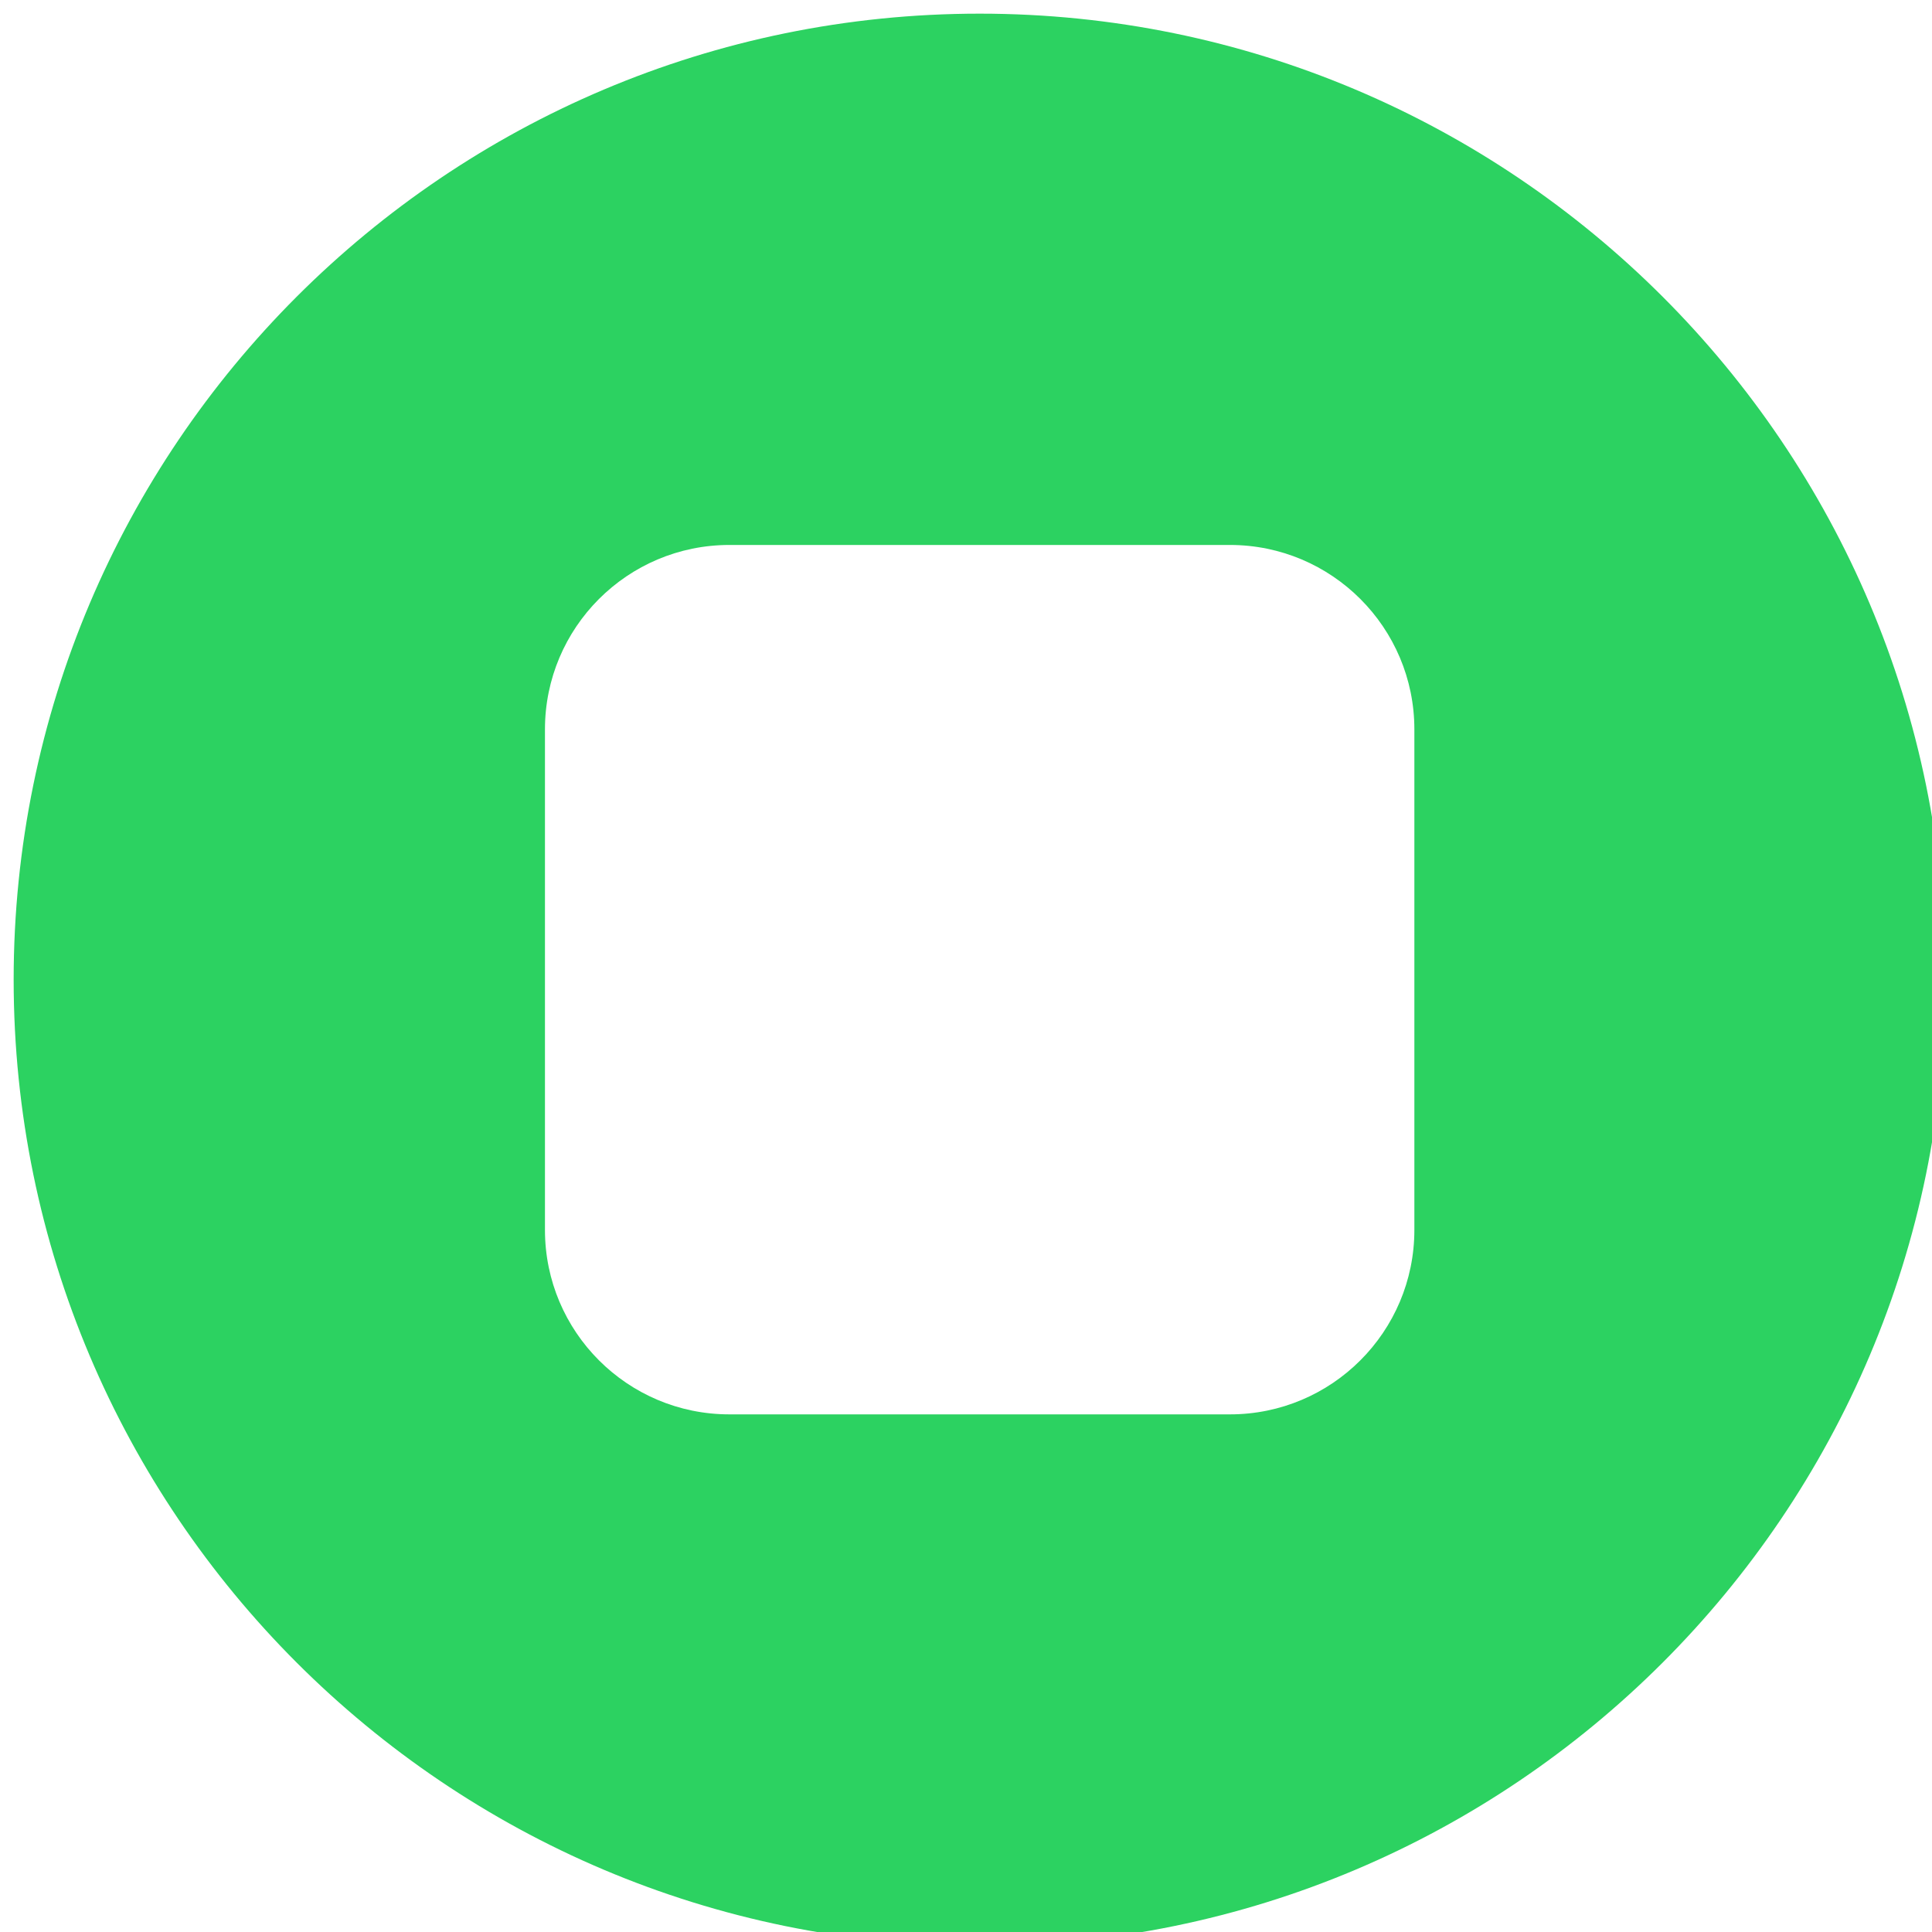
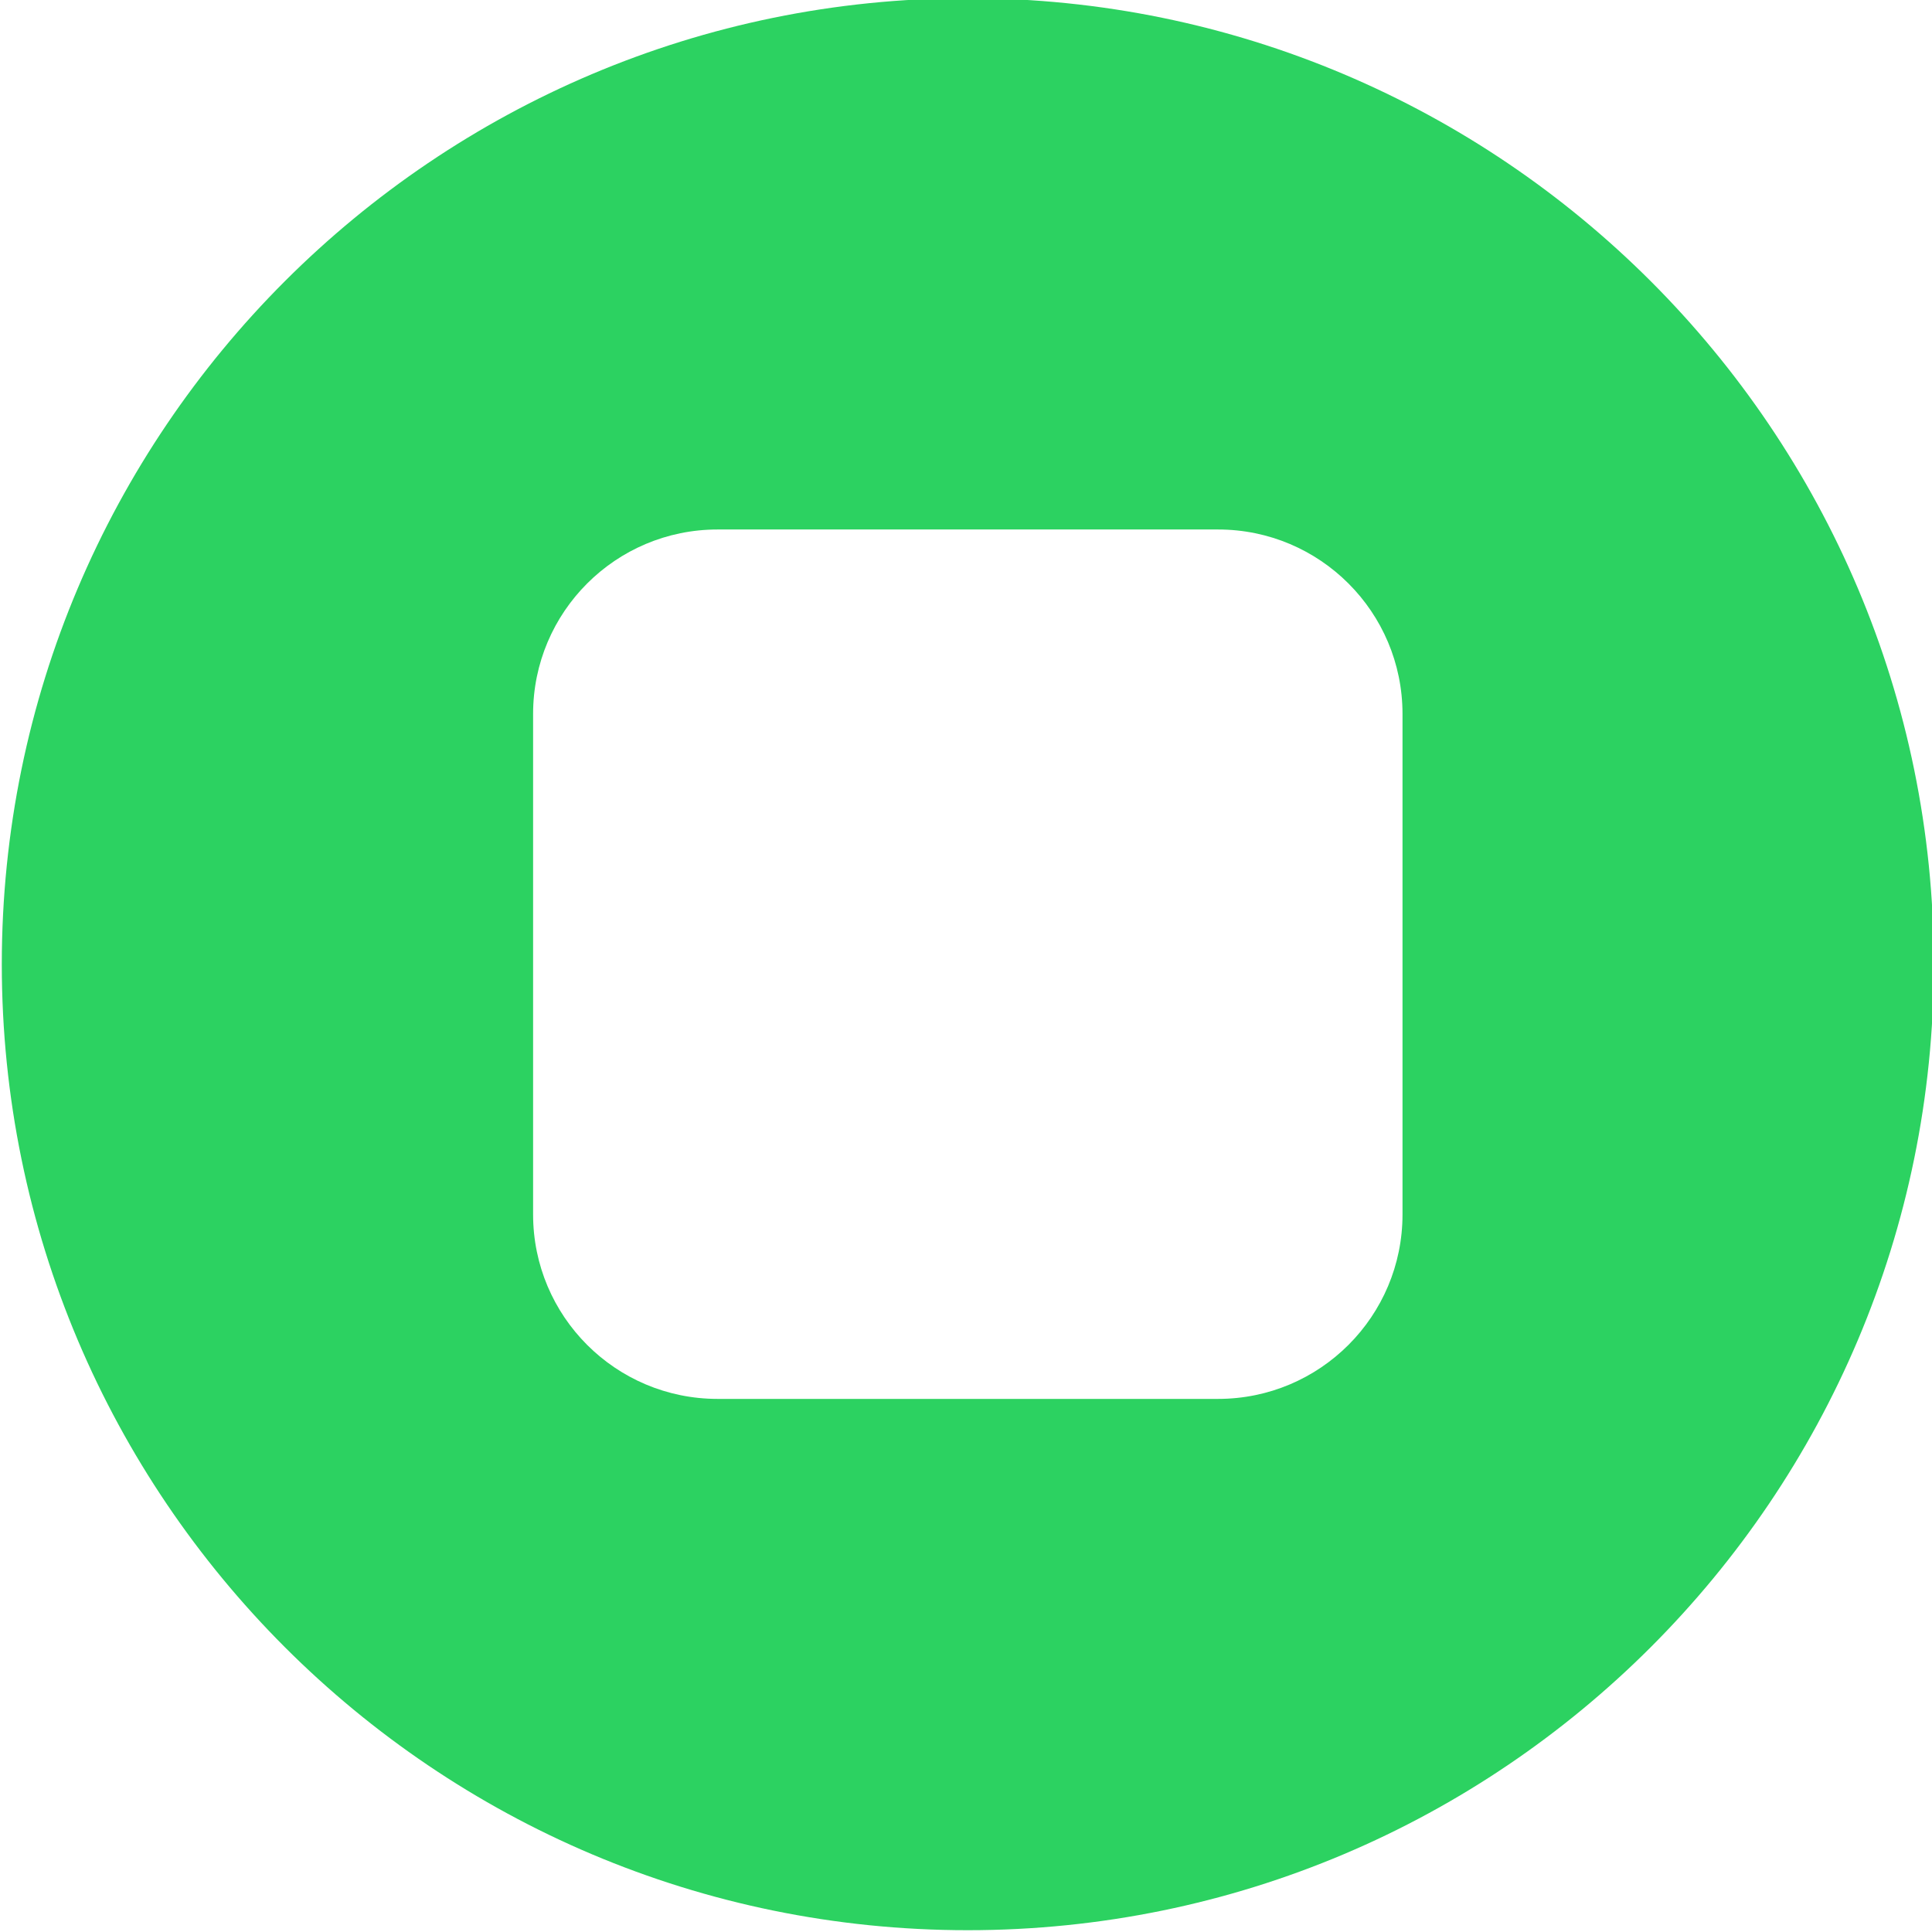
<svg xmlns="http://www.w3.org/2000/svg" version="1.1" width="50" height="50" viewBox="0 0 50 50" xml:space="preserve">
  <defs>
</defs>
-   <g transform="matrix(0.707 0 0 -0.707 25.35361 25.35361)" id="US4Dl_FGI_2ffNhPxOMZ3">
+   <g transform="matrix(0.707 0 0 -0.707 25.04669 24.95331)" id="US4Dl_FGI_2ffNhPxOMZ3">
    <path style="stroke: rgb(24,238,153); stroke-width: 0; stroke-dasharray: none; stroke-linecap: butt; stroke-dashoffset: 0; stroke-linejoin: miter; stroke-miterlimit: 4; fill: rgb(44,210,97); fill-rule: nonzero; opacity: 1;" transform=" translate(0, 0)" d="M 0 -35.361 C 19.519 -35.361 35.361 -19.519 35.361 0 C 35.361 19.519 19.519 35.361 0 35.361 C -19.519 35.361 -35.361 19.519 -35.361 0 C -35.361 -19.519 -19.519 -35.361 0 -35.361 z" stroke-linecap="round" />
  </g>
-   <g transform="matrix(0.31815 0 0 0.31815 25.35361 25.35361)" id="RzLKv6sVsRN6k8amBrG1s">
-     <path style="stroke: rgb(136,132,95); stroke-width: 0; stroke-dasharray: none; stroke-linecap: butt; stroke-dashoffset: 0; stroke-linejoin: miter; stroke-miterlimit: 4; fill: rgb(255,255,255); fill-rule: nonzero; opacity: 1;" transform=" translate(0, 0)" d="M -35.361 -20.358 C -35.361 -28.644 -28.644 -35.361 -20.358 -35.361 L 20.358 -35.361 L 20.358 -35.361 C 28.644 -35.361 35.361 -28.644 35.361 -20.358 L 35.361 20.358 L 35.361 20.358 C 35.361 28.644 28.644 35.361 20.358 35.361 L -20.358 35.361 L -20.358 35.361 C -28.644 35.361 -35.361 28.644 -35.361 20.358 z" stroke-linecap="round" />
+   <g transform="matrix(-0.31815 0 0 -0.31815 25.04669 24.95331)" id="RzLKv6sVsRN6k8amBrG1s">
+     <path style="stroke: rgb(136,132,95); stroke-width: 0; stroke-dasharray: none; stroke-linecap: butt; stroke-dashoffset: 0; stroke-linejoin: miter; stroke-miterlimit: 4; fill: rgb(255,255,255); fill-rule: nonzero; opacity: 1;" transform=" translate(-0.000005, -0.000005)" d="M -35.361 -20.358 C -35.361 -28.644 -28.644 -35.361 -20.358 -35.361 L 20.358 -35.361 L 20.358 -35.361 C 28.644 -35.361 35.361 -28.644 35.361 -20.358 L 35.361 20.358 L 35.361 20.358 C 35.361 28.644 28.644 35.361 20.358 35.361 L -20.358 35.361 L -20.358 35.361 C -28.644 35.361 -35.361 28.644 -35.361 20.358 z" stroke-linecap="round" />
  </g>
</svg>
